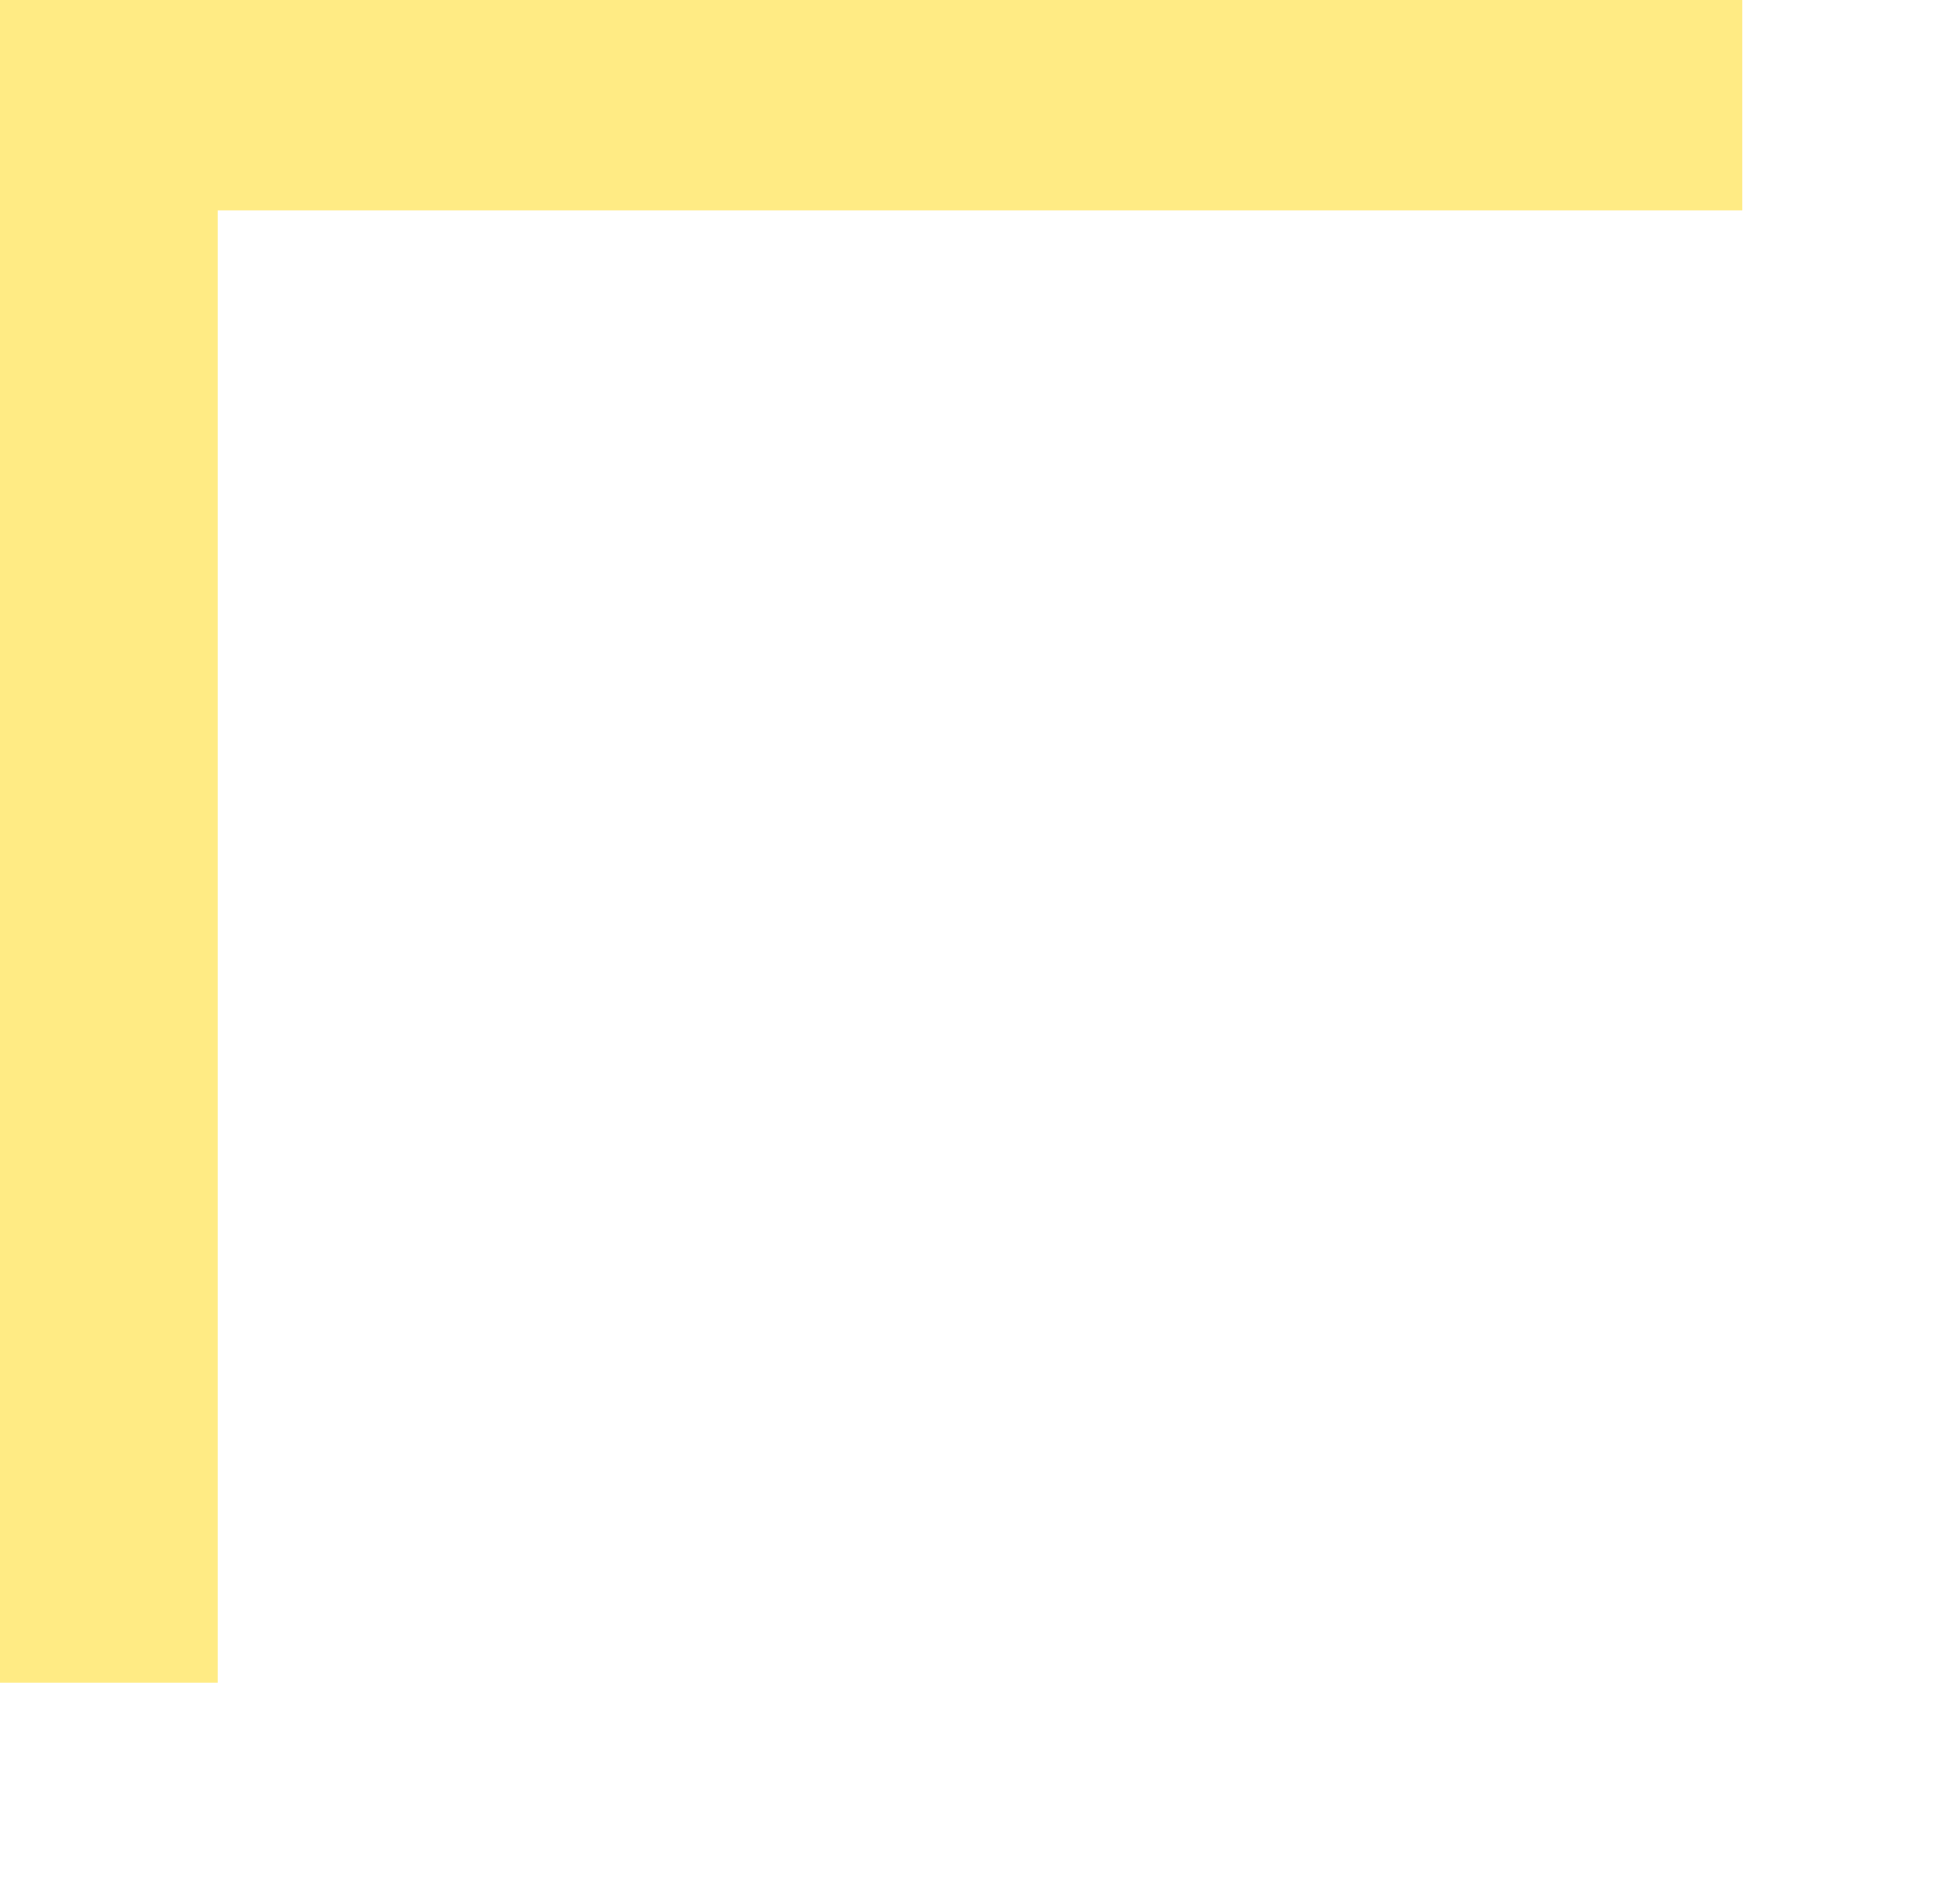
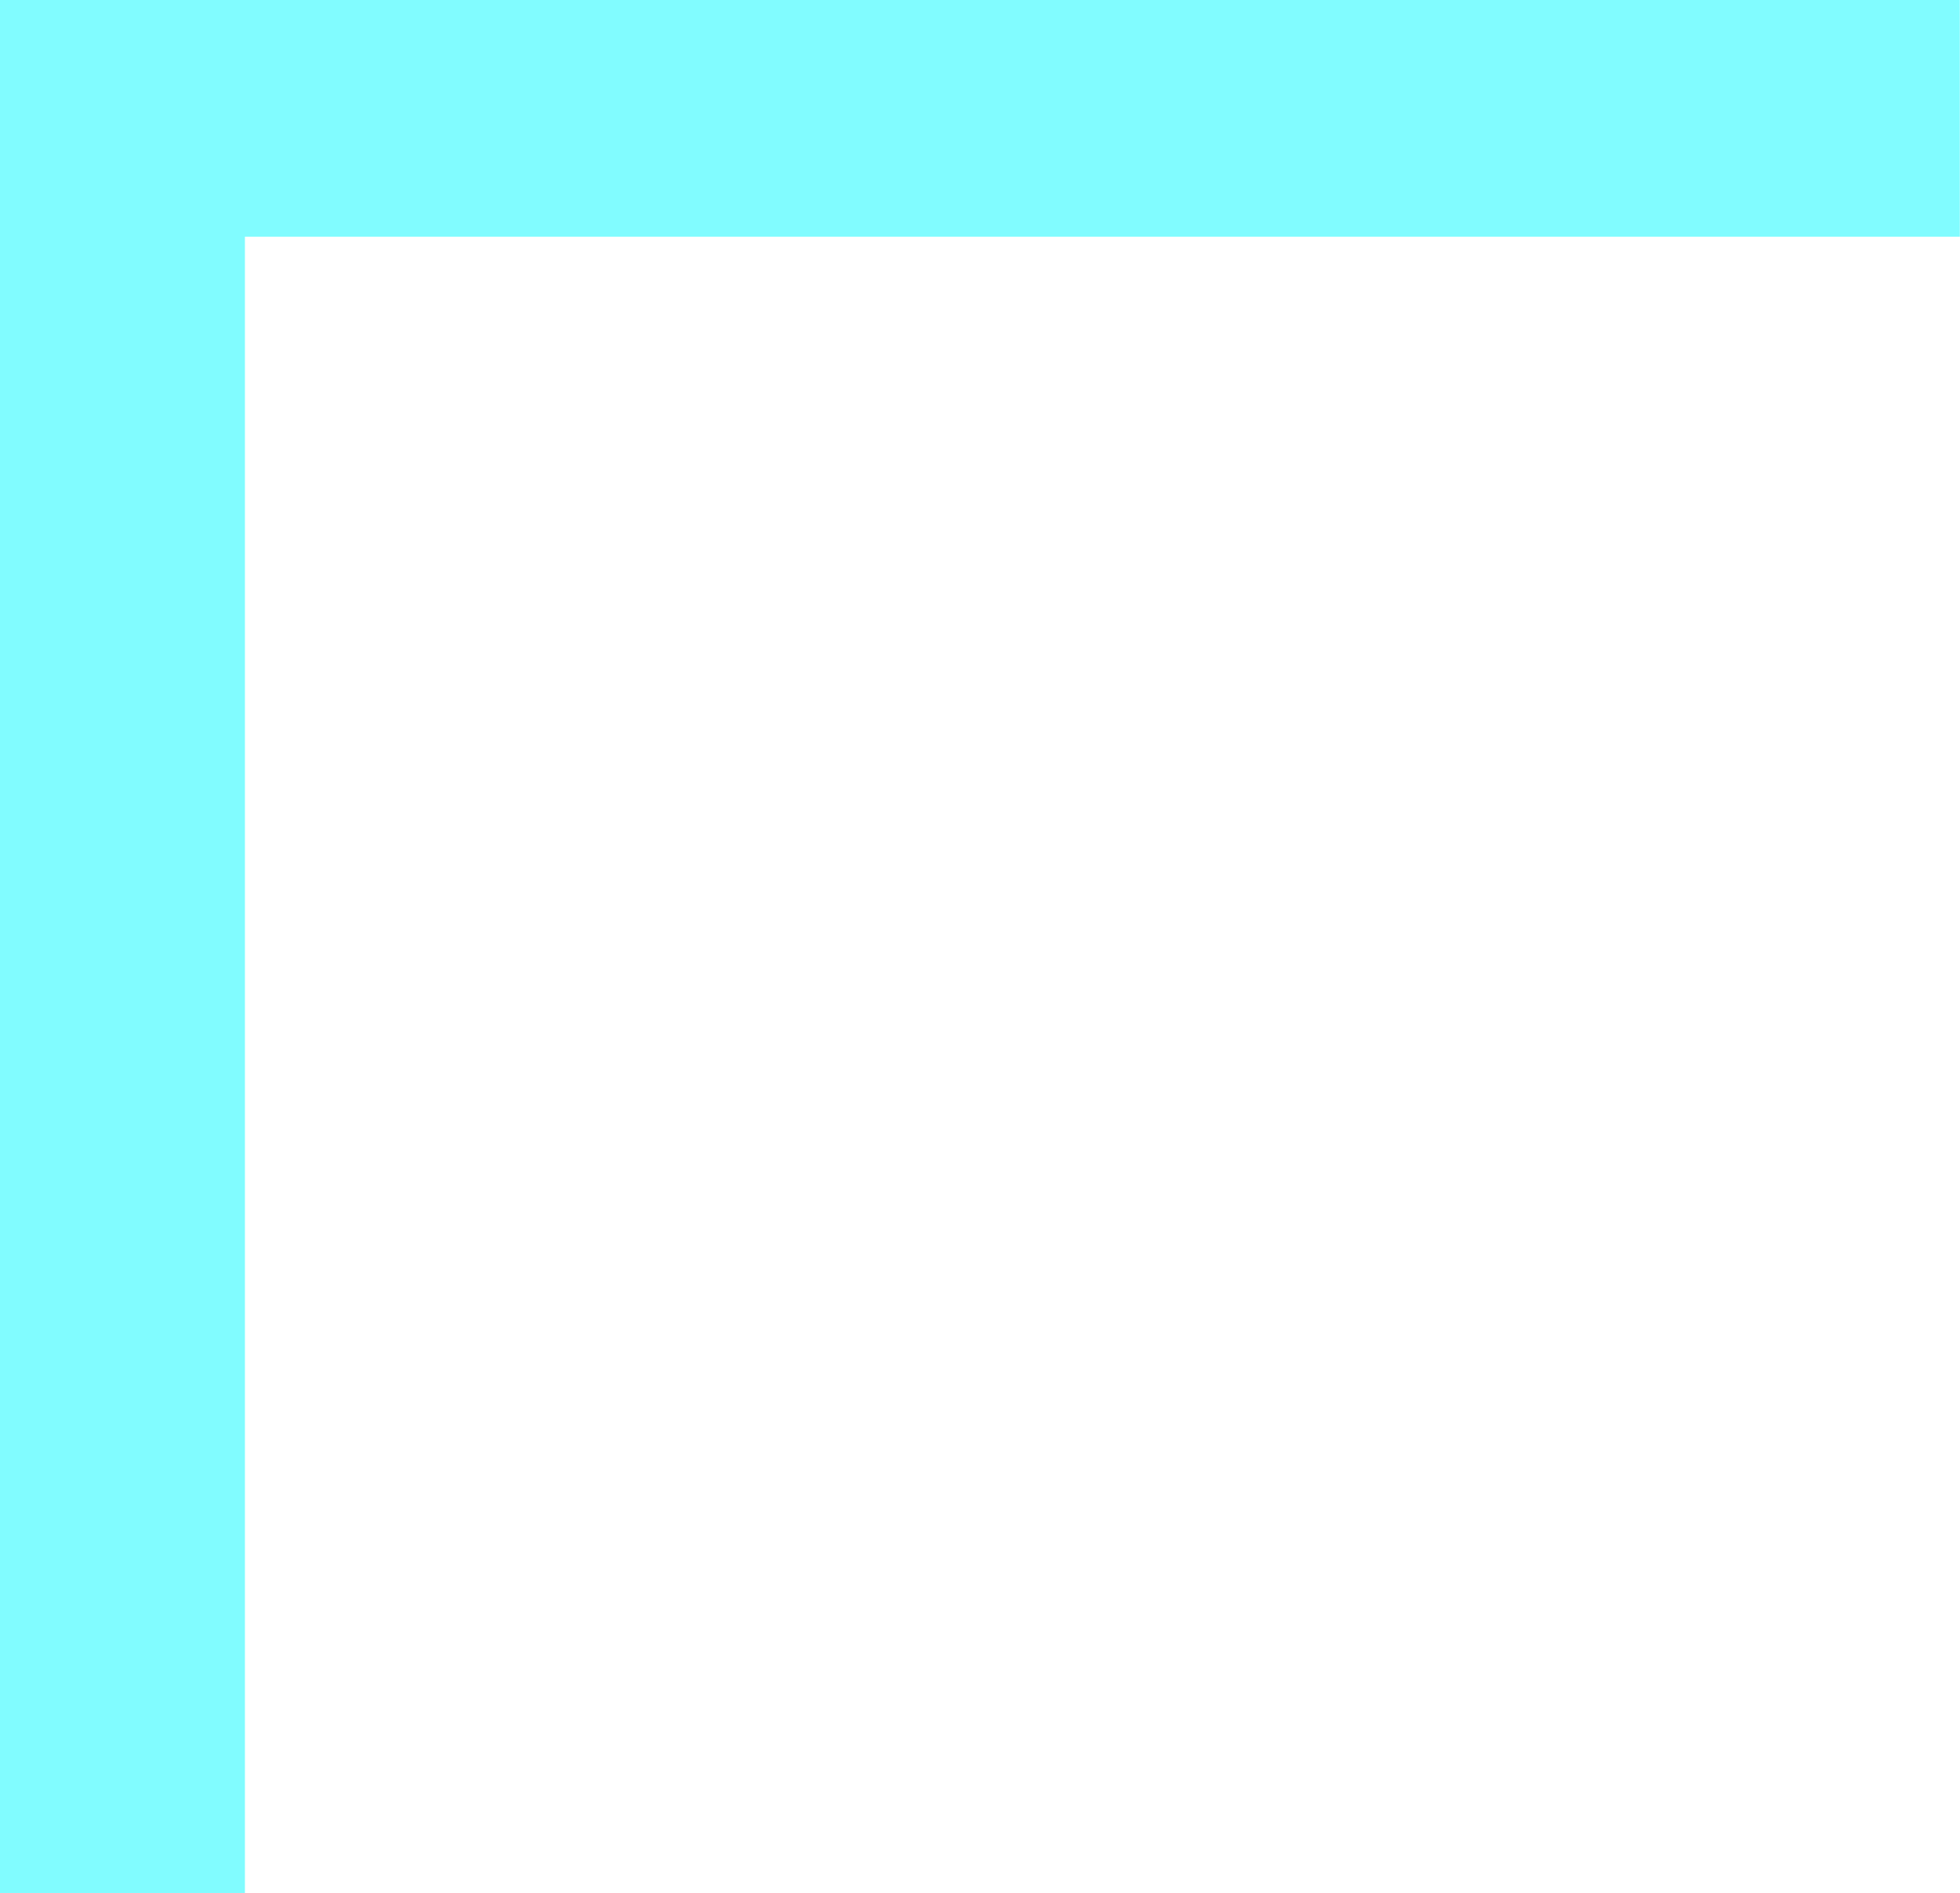
- <svg xmlns="http://www.w3.org/2000/svg" width="12.369" height="11.948" id="screenshot-6768d5e4-c8db-80db-8003-c951f417f0a7" viewBox="-0 0 12.369 11.948" style="-webkit-print-color-adjust: exact;" fill="none" version="1.1">
-   <g id="shape-6768d5e4-c8db-80db-8003-c951f417f0a7">
-     <g class="fills" id="fills-6768d5e4-c8db-80db-8003-c951f417f0a7">
-       <path rx="0" ry="0" d="M1.374,1.328L1.374,10.621L-0.000,10.621L-0.000,0.000L10.995,0.000L10.995,1.328L1.374,1.328Z" style="fill: rgb(255, 235, 132); fill-opacity: 1;" />
-     </g>
-   </g>
+ <svg xmlns="http://www.w3.org/2000/svg" width="10.995" height="10.621" viewBox="4398.998 325.845 10.995 10.621" fill="none">
+   <path d="M4400.372 327.173v9.293h-1.374v-10.621h10.994v1.328h-9.62Z" style="fill: rgb(129, 252, 255); fill-opacity: 1;" class="fills" />
</svg>
